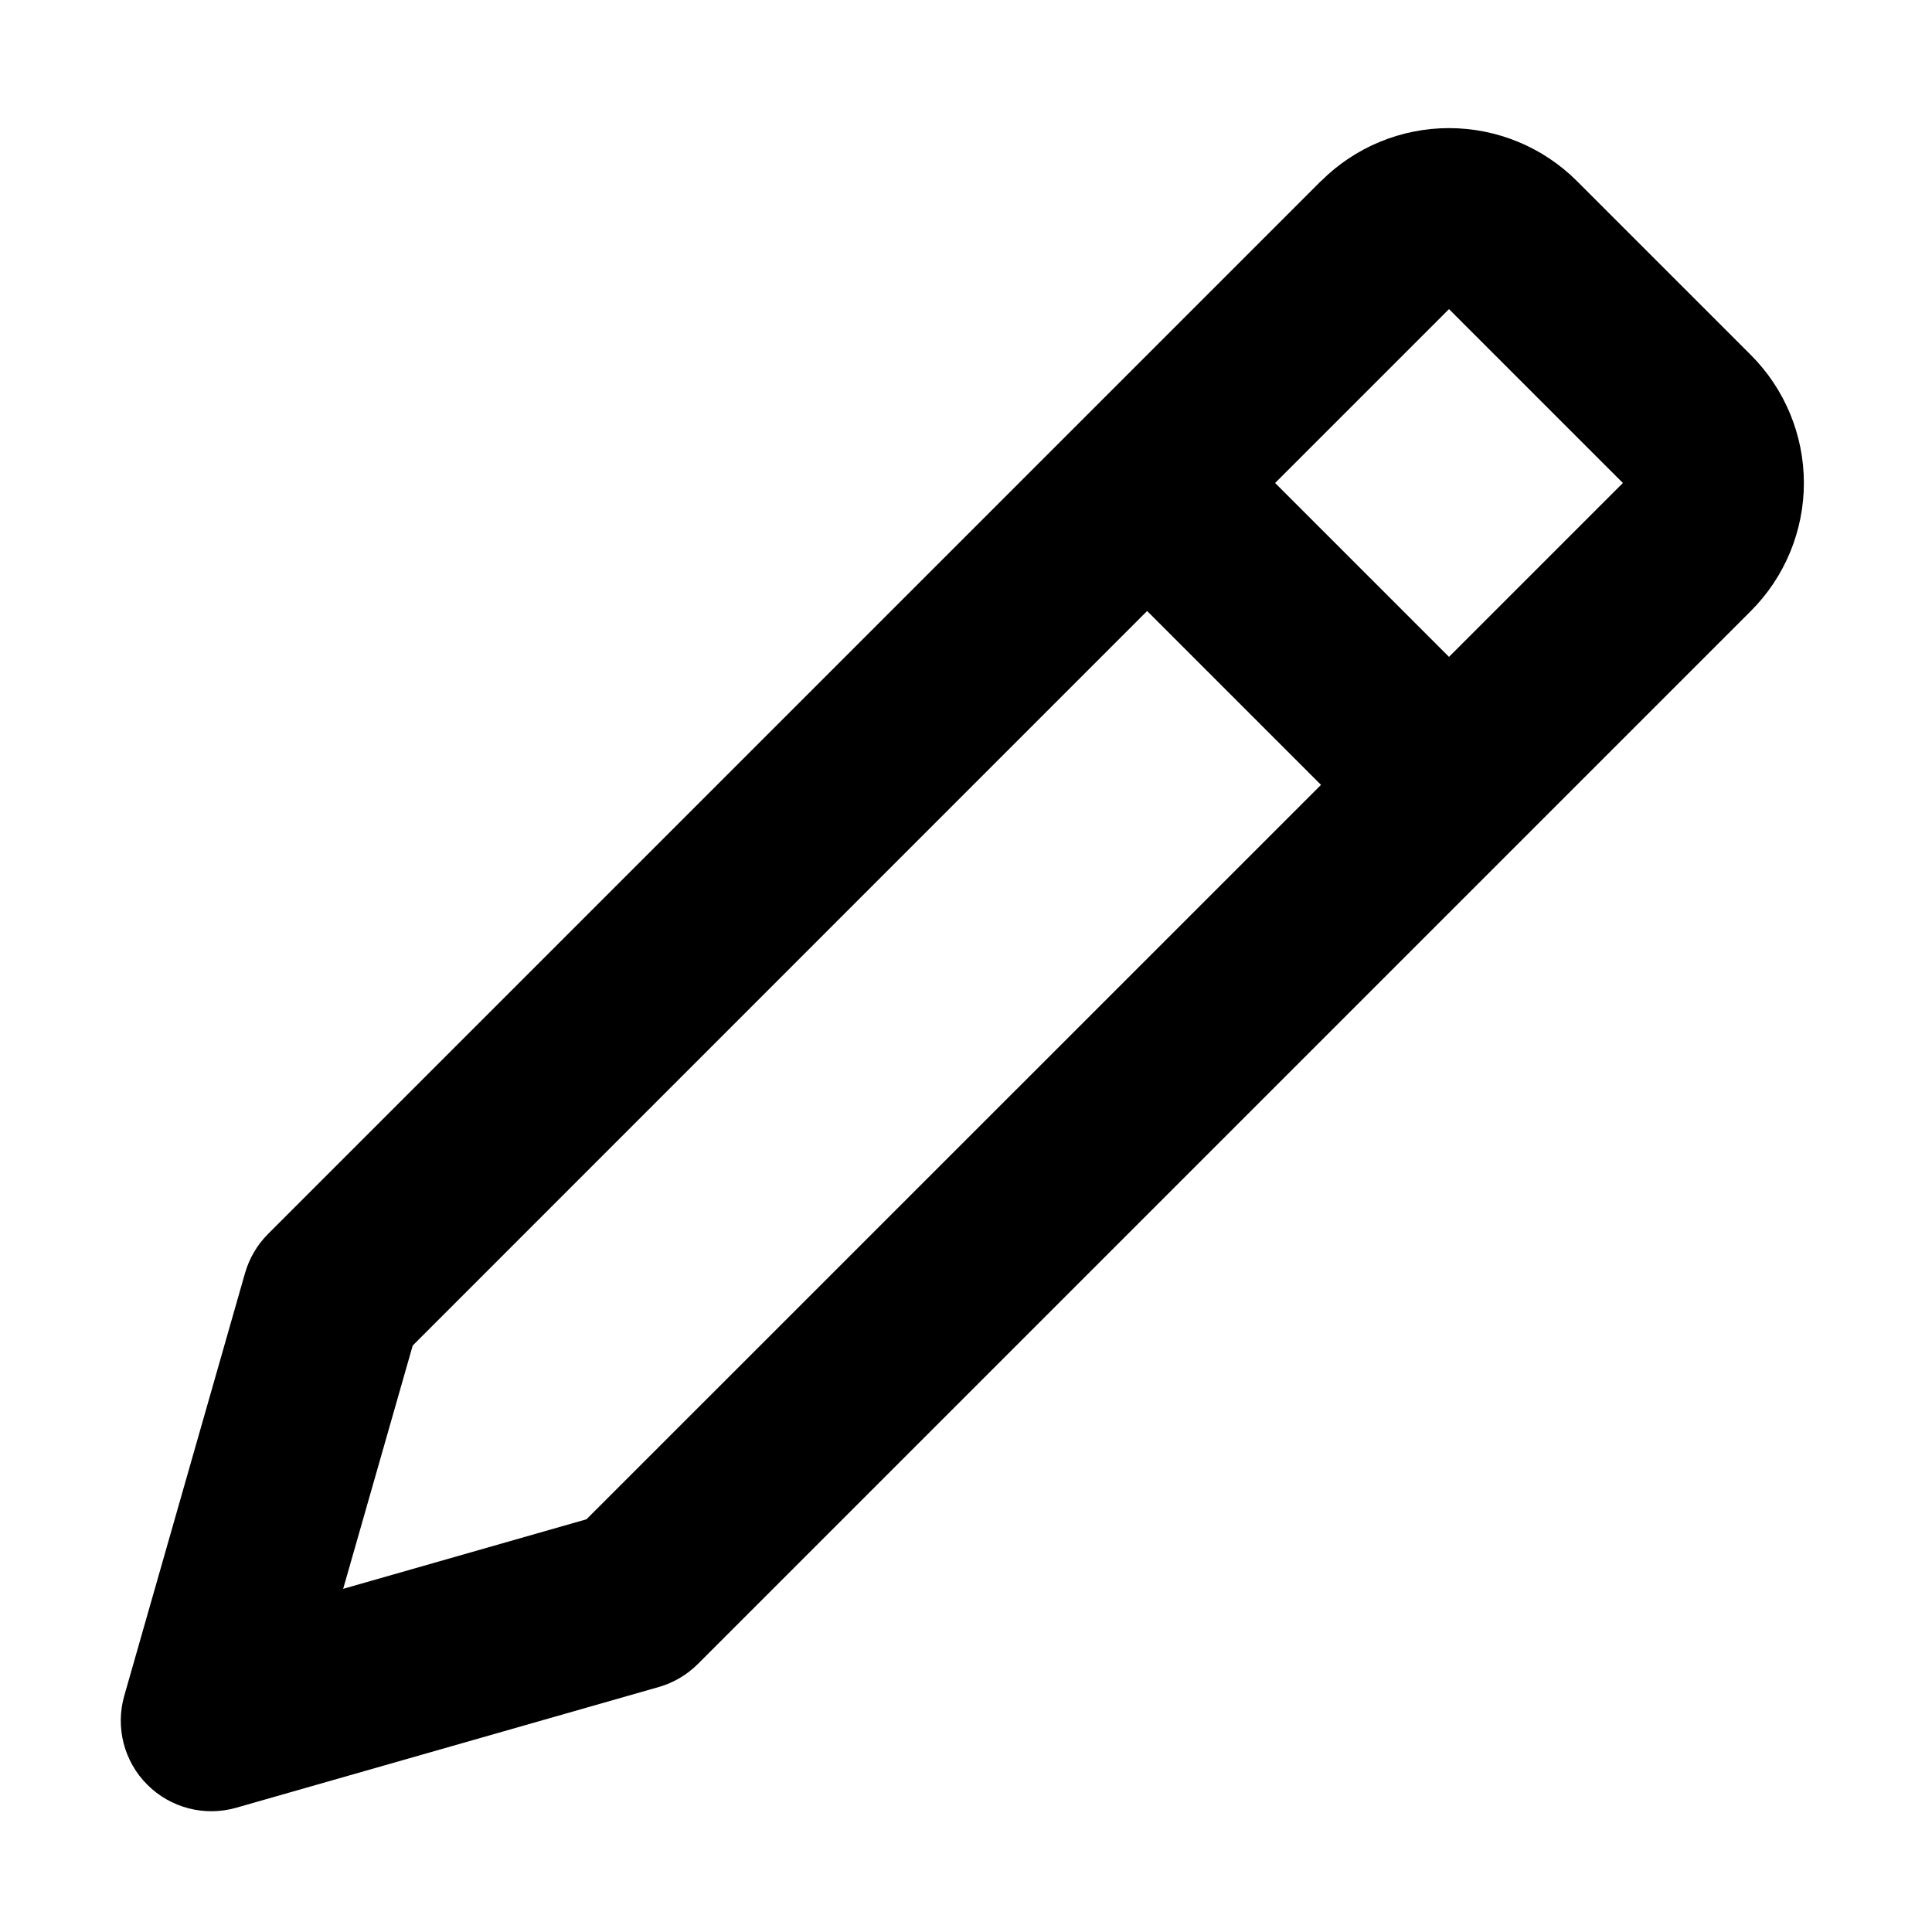
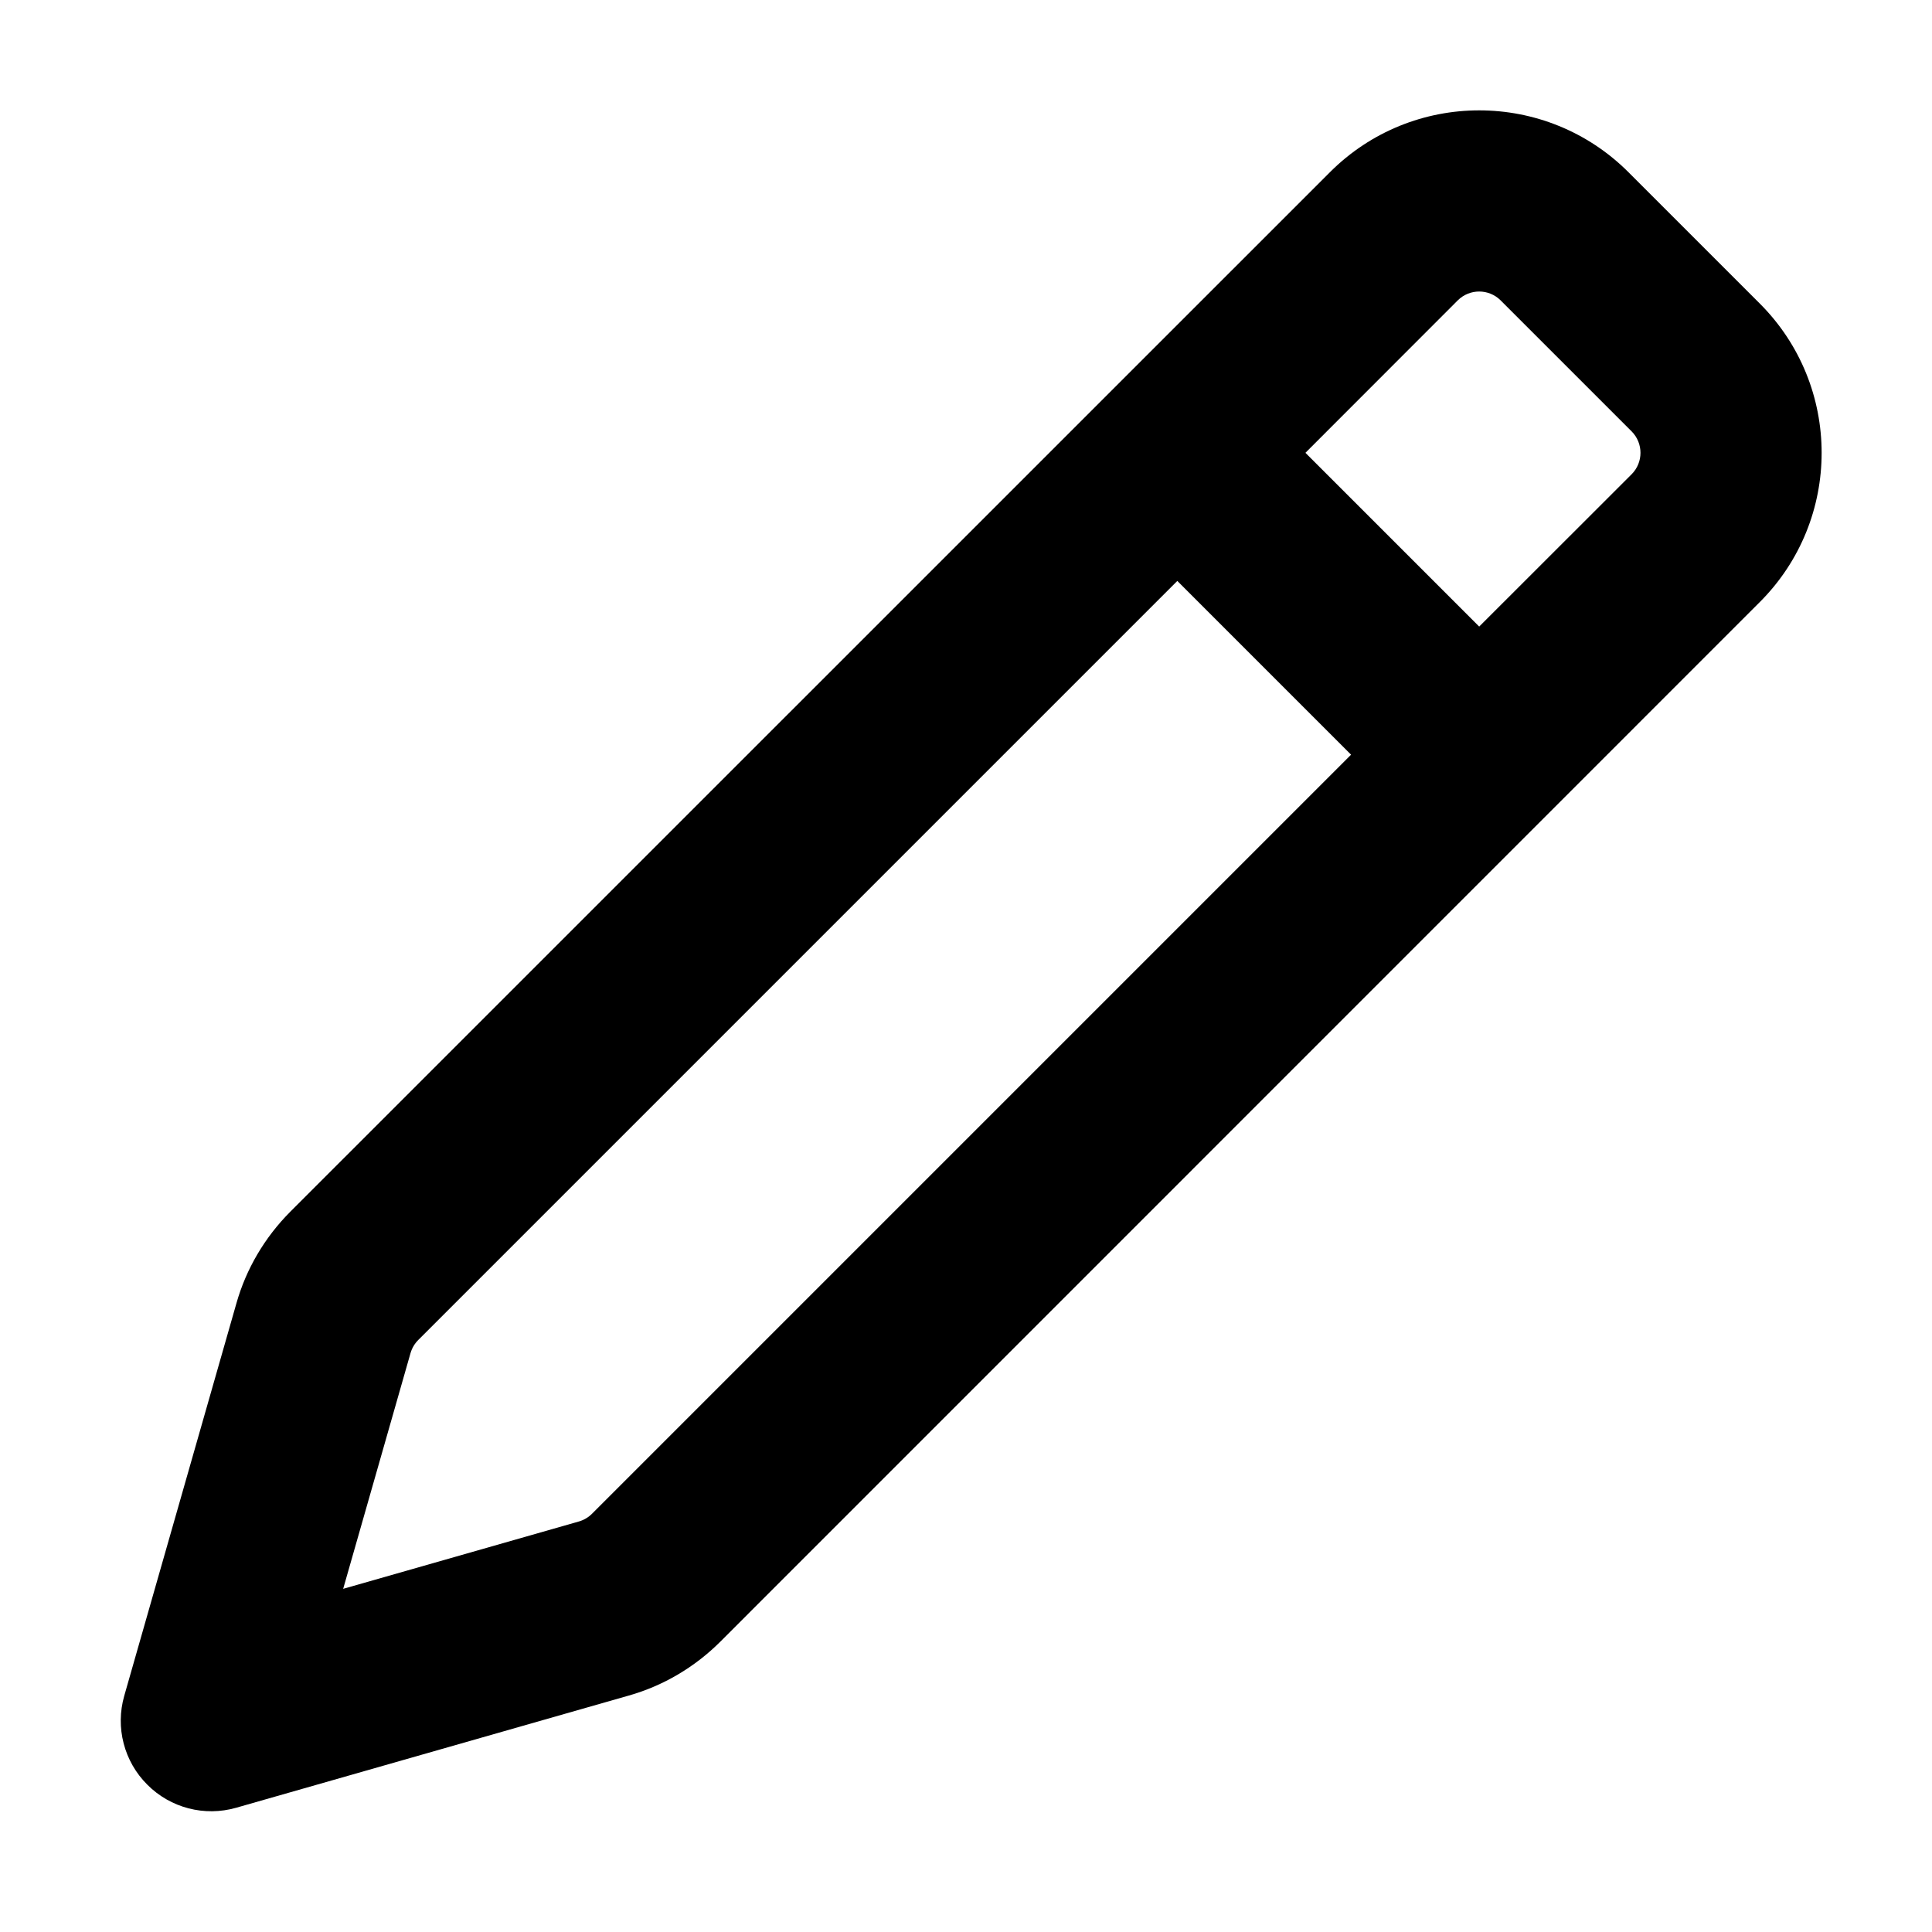
<svg xmlns="http://www.w3.org/2000/svg" width="16" height="16" viewBox="0 0 16 16">
-   <path fill-rule="evenodd" clip-rule="evenodd" d="M10.94 1.5C11.221 1.219 11.602 1.061 12 1.061C12.398 1.061 12.779 1.219 13.06 1.5L14.5 2.94C14.781 3.221 14.939 3.603 14.939 4C14.939 4.397 14.781 4.779 14.5 5.06L5.78 13.78C5.69 13.87 5.578 13.936 5.456 13.971L1.956 14.971C1.827 15.008 1.691 15.009 1.562 14.976C1.433 14.942 1.314 14.875 1.22 14.78C1.125 14.686 1.058 14.568 1.024 14.438C0.991 14.309 0.992 14.173 1.029 14.044L2.029 10.544C2.064 10.422 2.129 10.31 2.219 10.22L10.939 1.5H10.94ZM10.56 4L12 5.44L13.44 4L12 2.56L10.56 4ZM10.94 6.5L9.5 5.06L3.418 11.143L2.842 13.158L4.857 12.582L10.94 6.5Z" />
+   <path fill-rule="evenodd" clip-rule="evenodd" d="M11.013 1.427C11.696 0.743 12.804 0.743 13.487 1.427L14.573 2.513C15.257 3.196 15.257 4.304 14.573 4.987L5.964 13.597C5.753 13.807 5.493 13.961 5.207 14.042L1.956 14.971C1.694 15.046 1.412 14.973 1.22 14.78C1.027 14.588 0.954 14.306 1.029 14.044L1.958 10.793C2.039 10.507 2.193 10.247 2.403 10.036L11.013 1.427ZM12.427 2.487C12.329 2.39 12.171 2.39 12.073 2.487L10.811 3.75L12.25 5.189L13.513 3.927C13.61 3.829 13.61 3.671 13.513 3.573L12.427 2.487ZM11.189 6.25L9.75 4.811L3.464 11.097C3.434 11.127 3.412 11.164 3.4 11.205L2.842 13.158L4.795 12.6C4.836 12.588 4.873 12.566 4.903 12.536L11.189 6.25Z" />
</svg>
